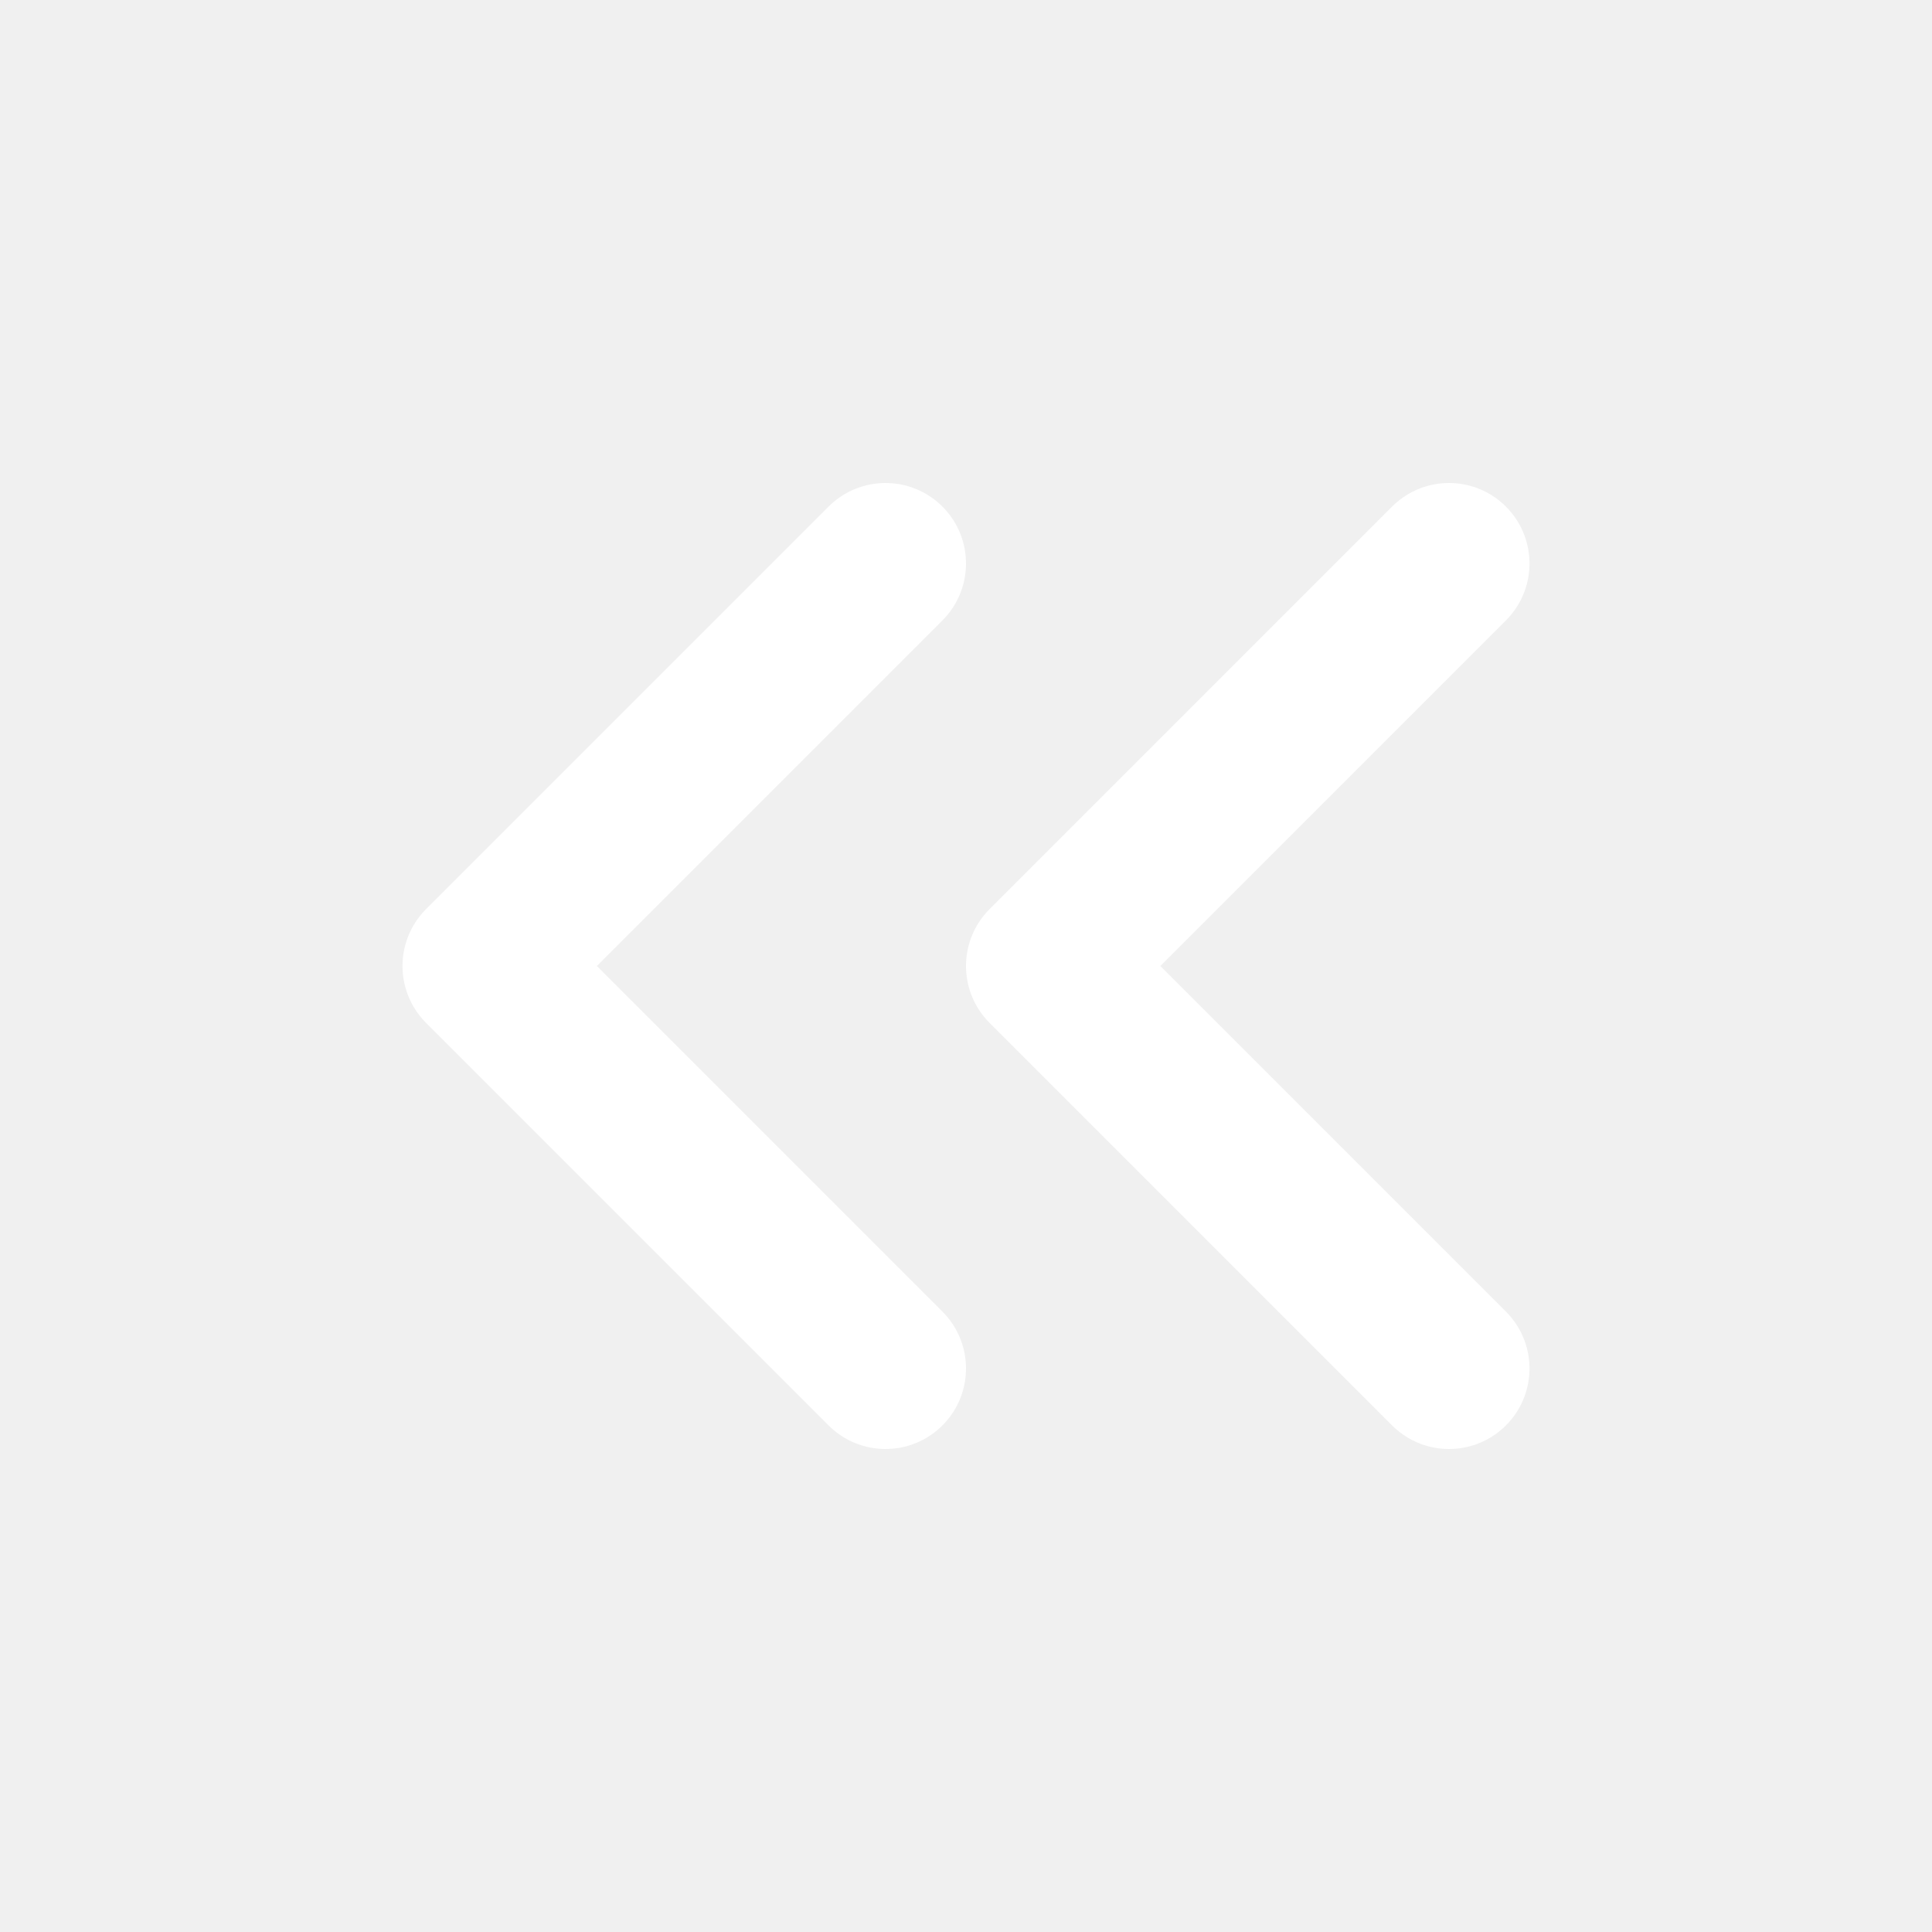
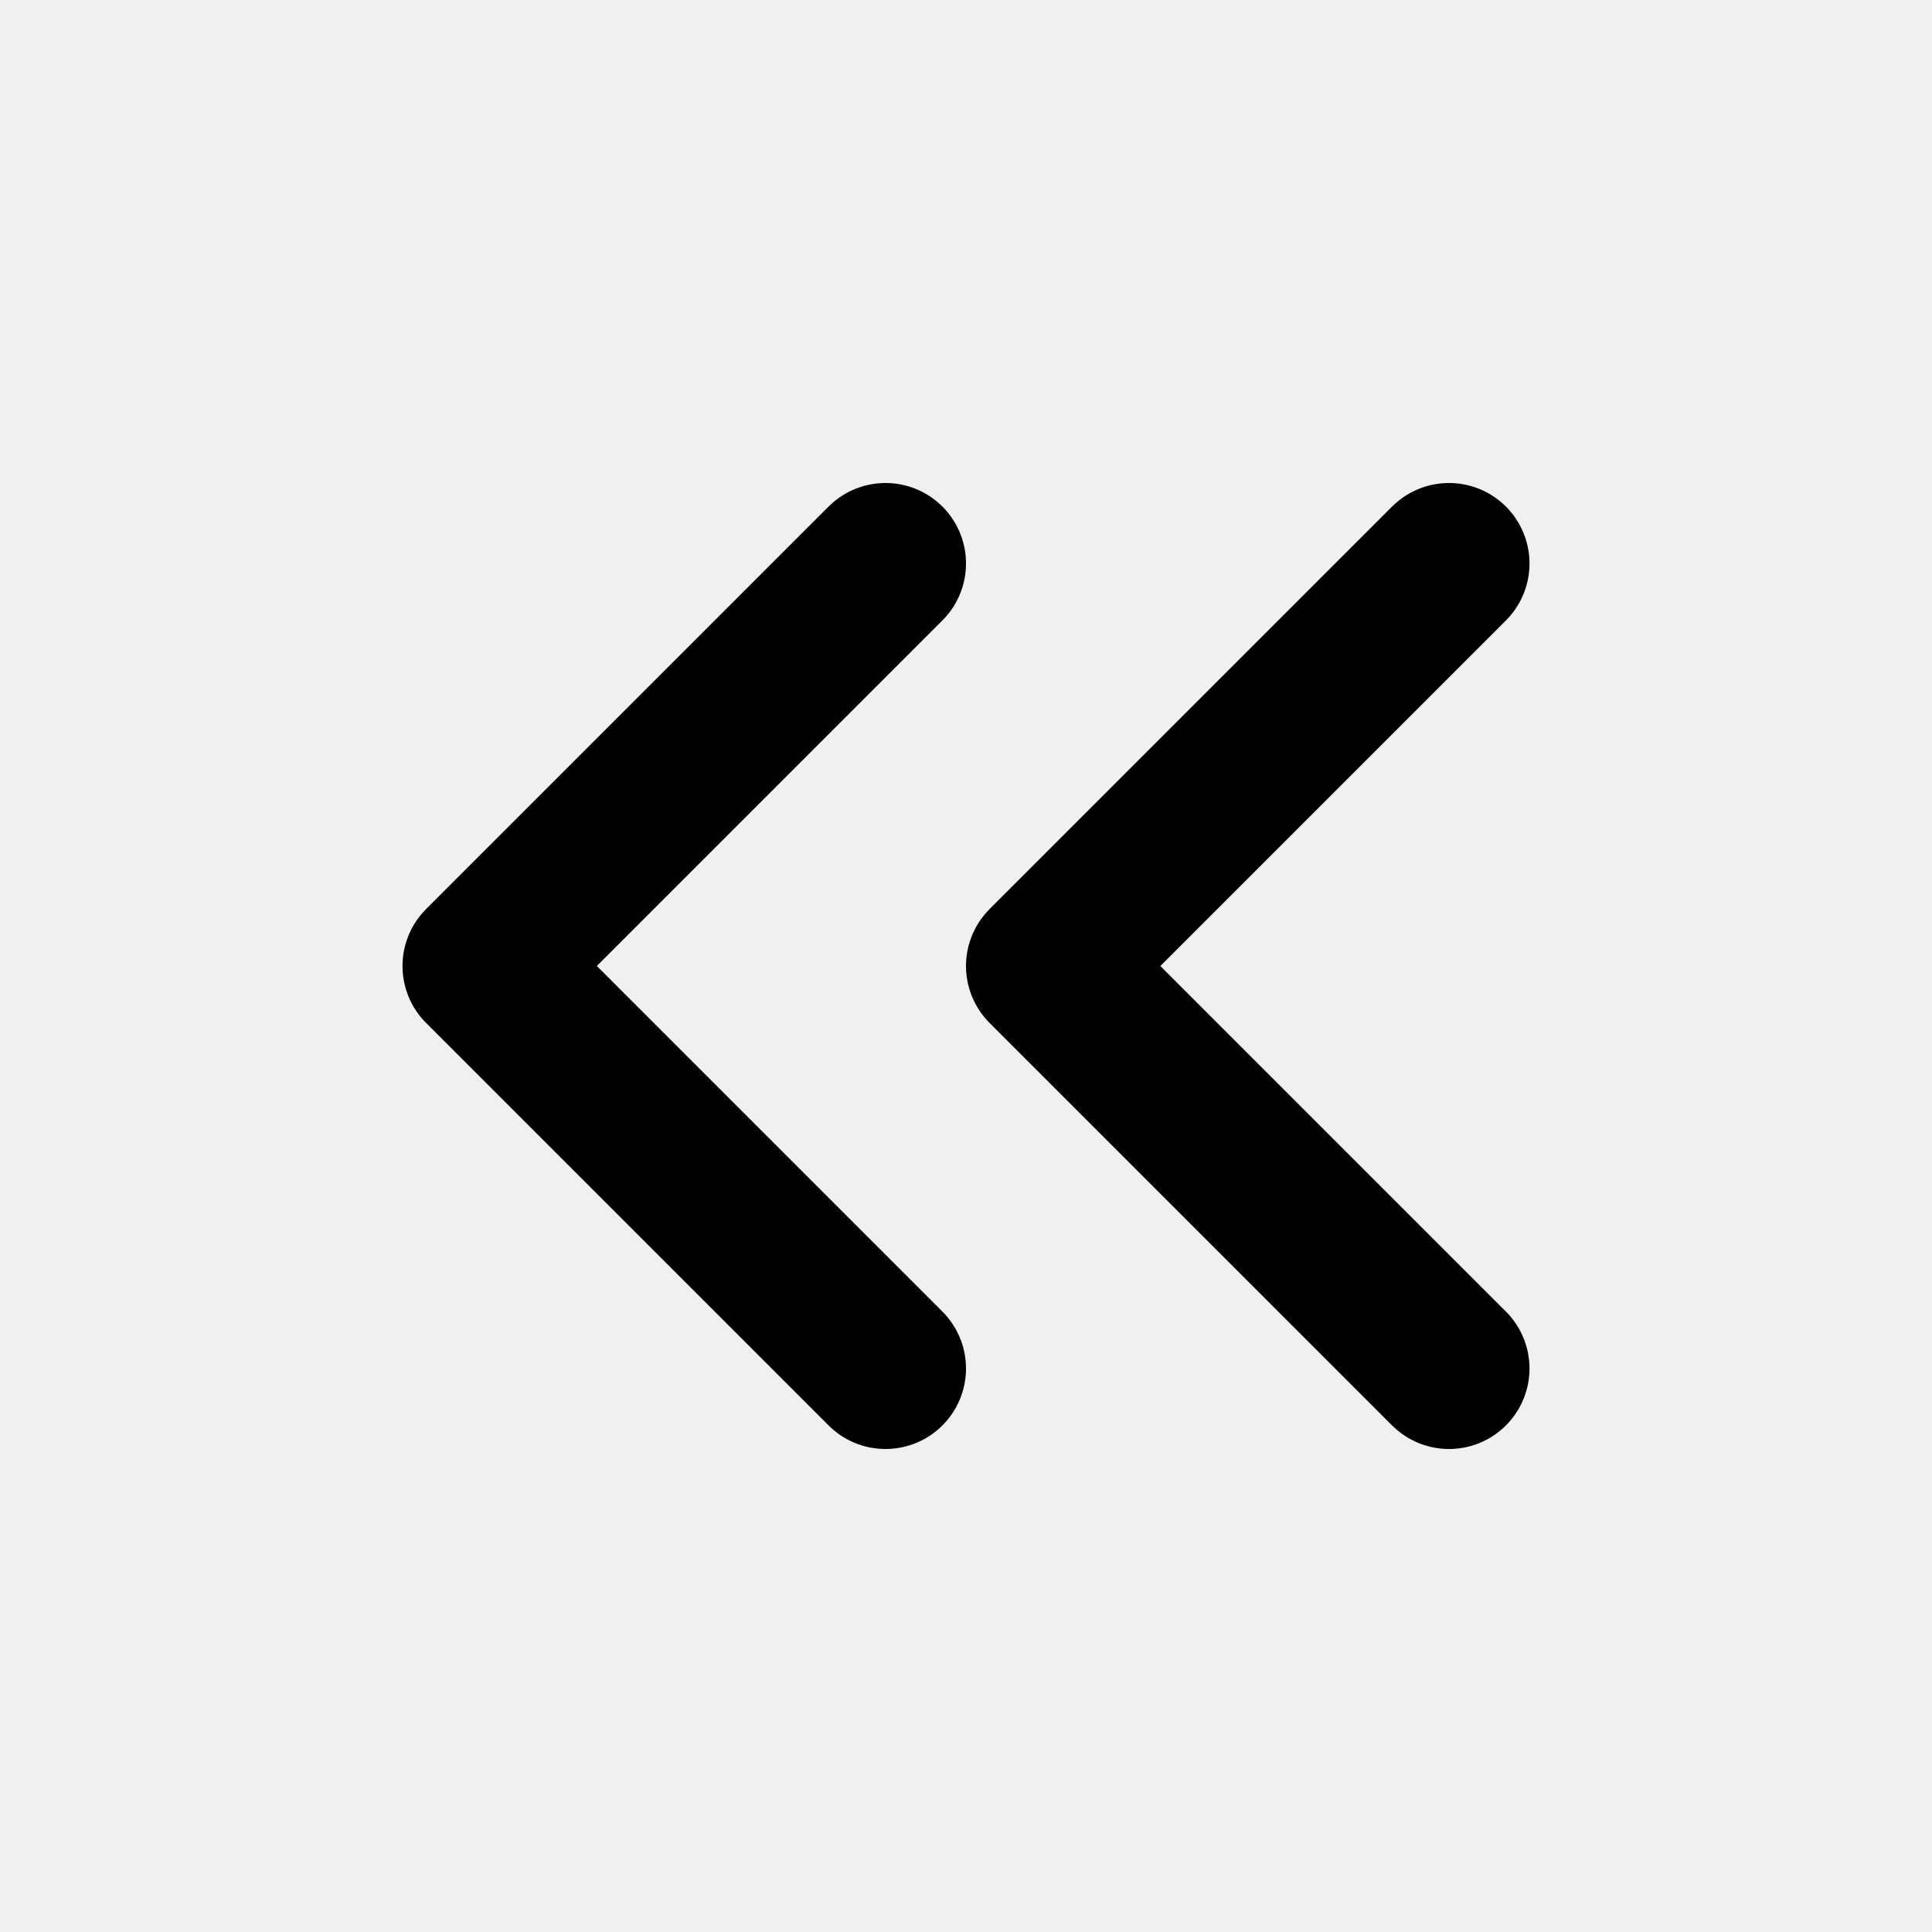
- <svg xmlns="http://www.w3.org/2000/svg" width="100%" height="100%" viewBox="0 0 24 24" fill="none" stroke="white" stroke-width="2" stroke-linecap="round" stroke-linejoin="round">
+ <svg xmlns="http://www.w3.org/2000/svg" width="100%" height="100%" viewBox="0 0 24 24" fill="none" stroke="#000" stroke-width="2" stroke-linecap="round" stroke-linejoin="round">
  <polyline points="11 17 6 12 11 7" />
  <polyline points="18 17 13 12 18 7" />
</svg>
